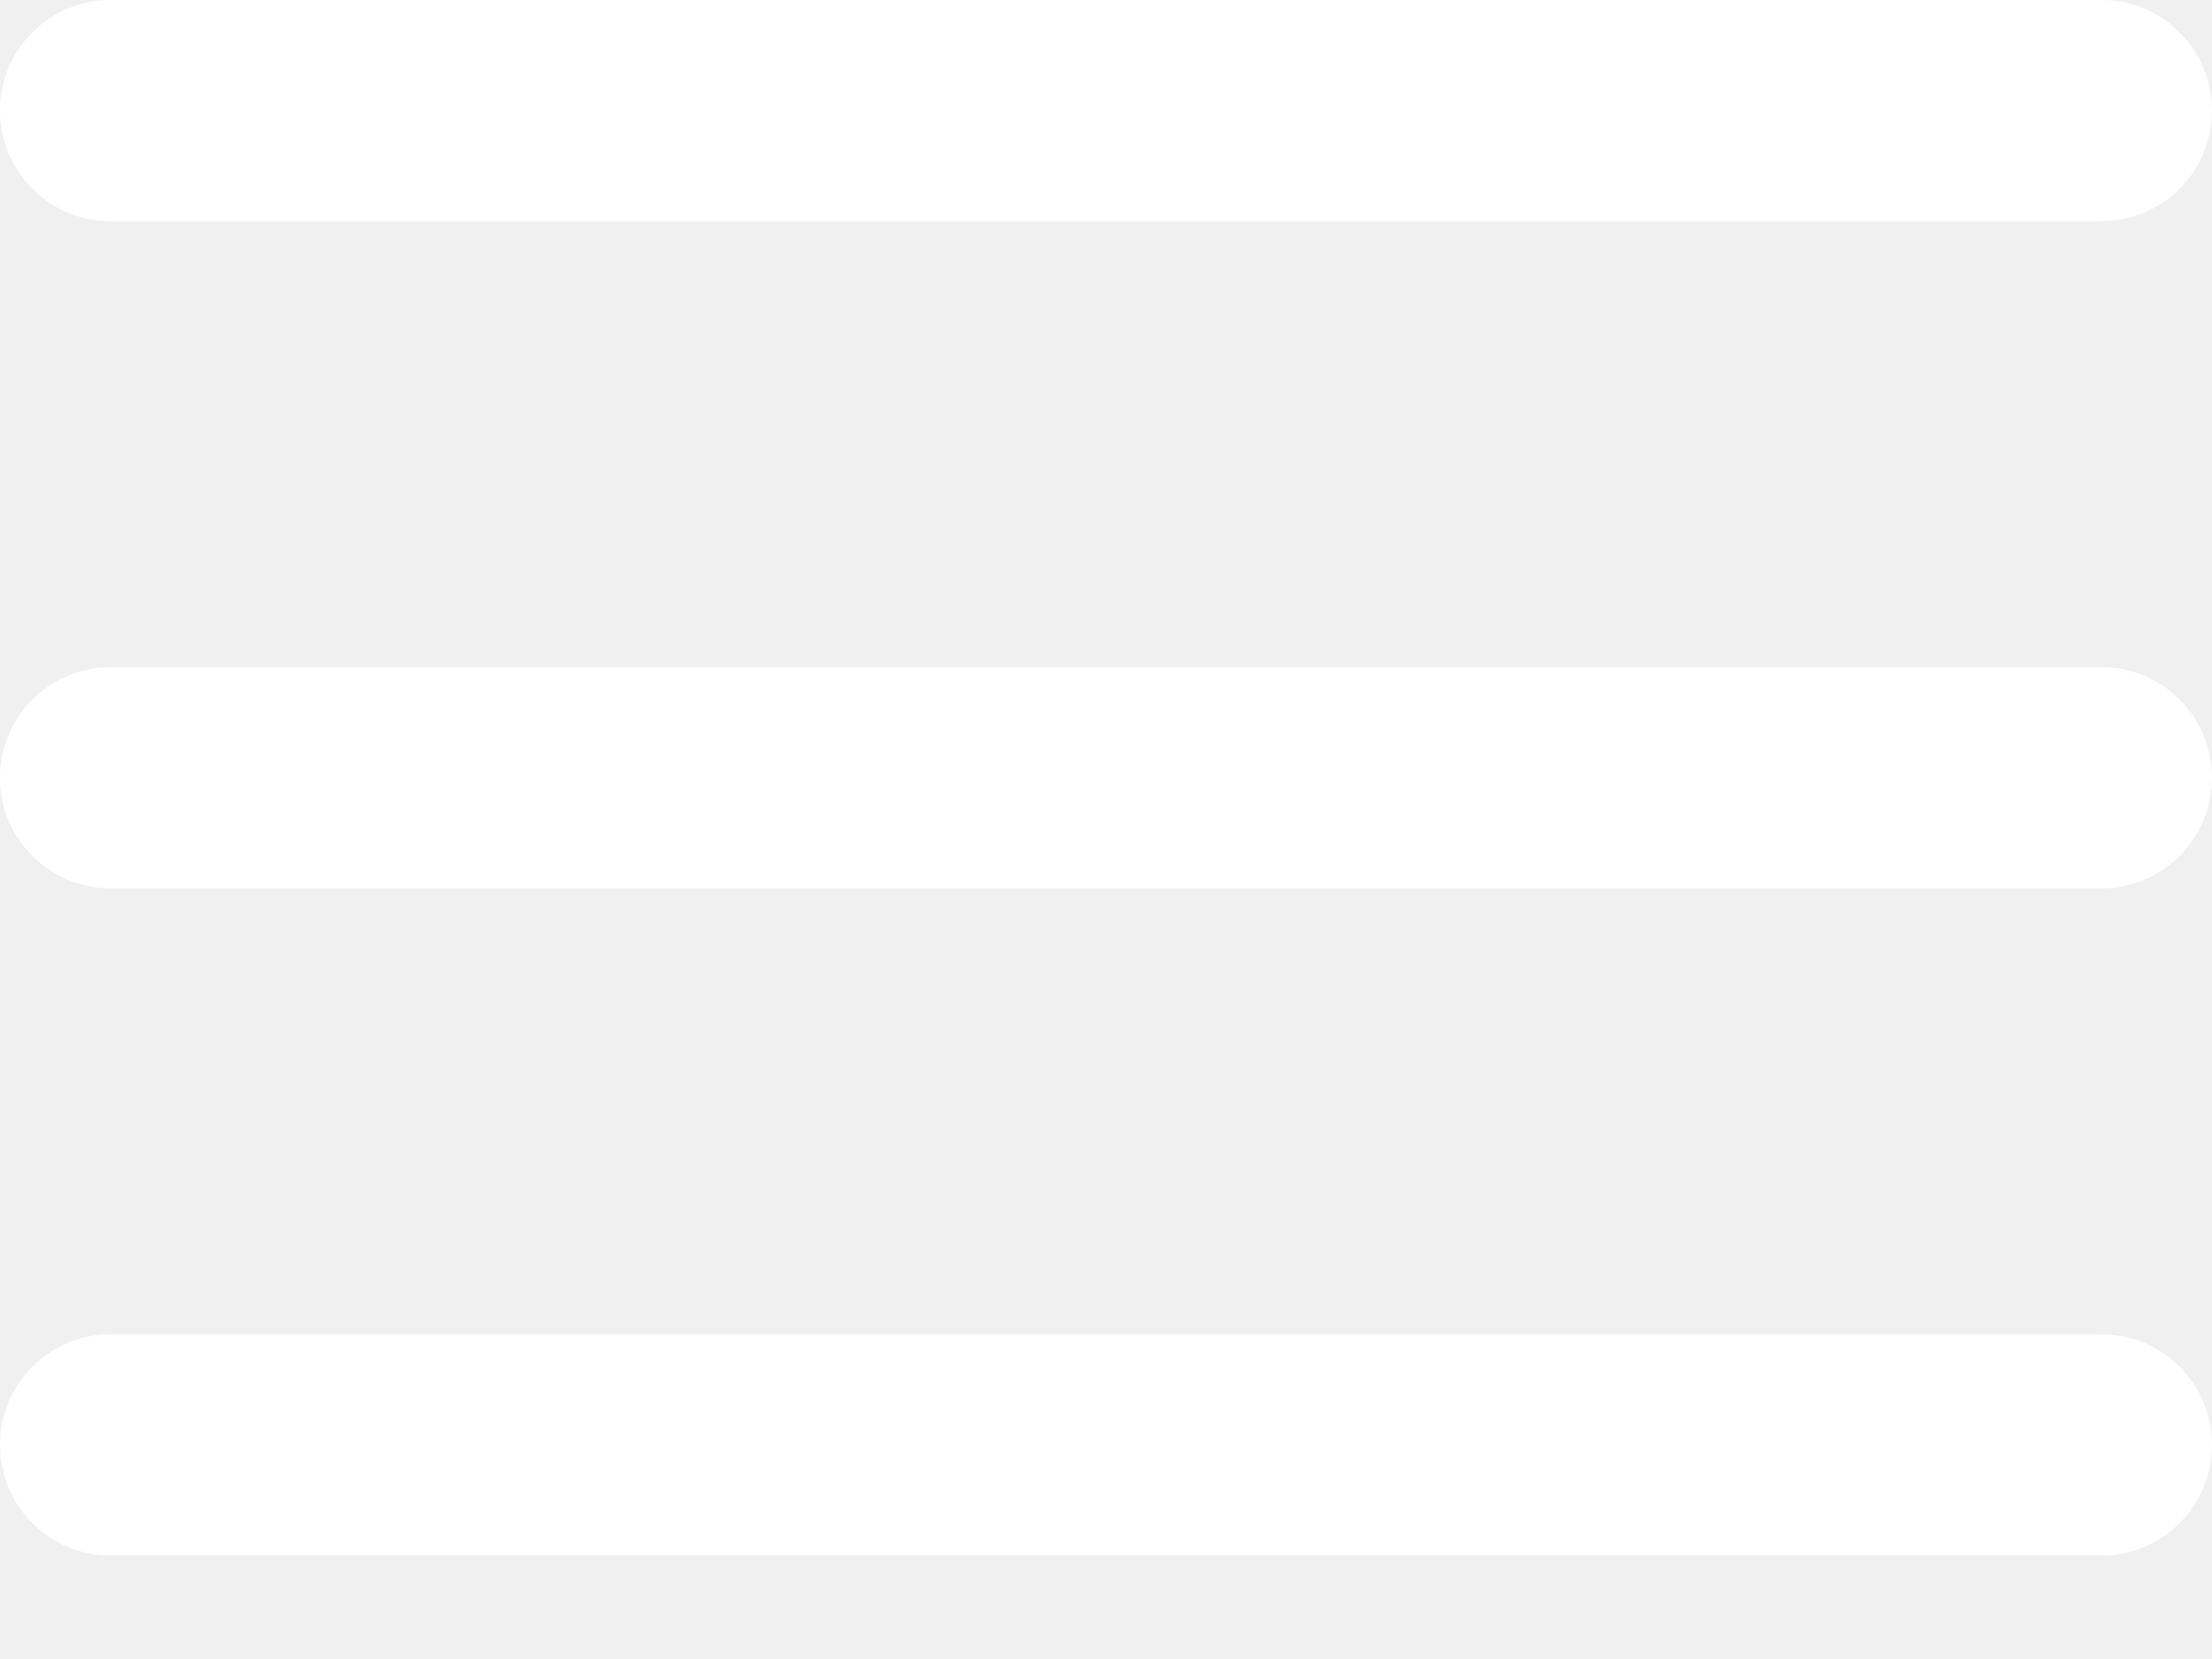
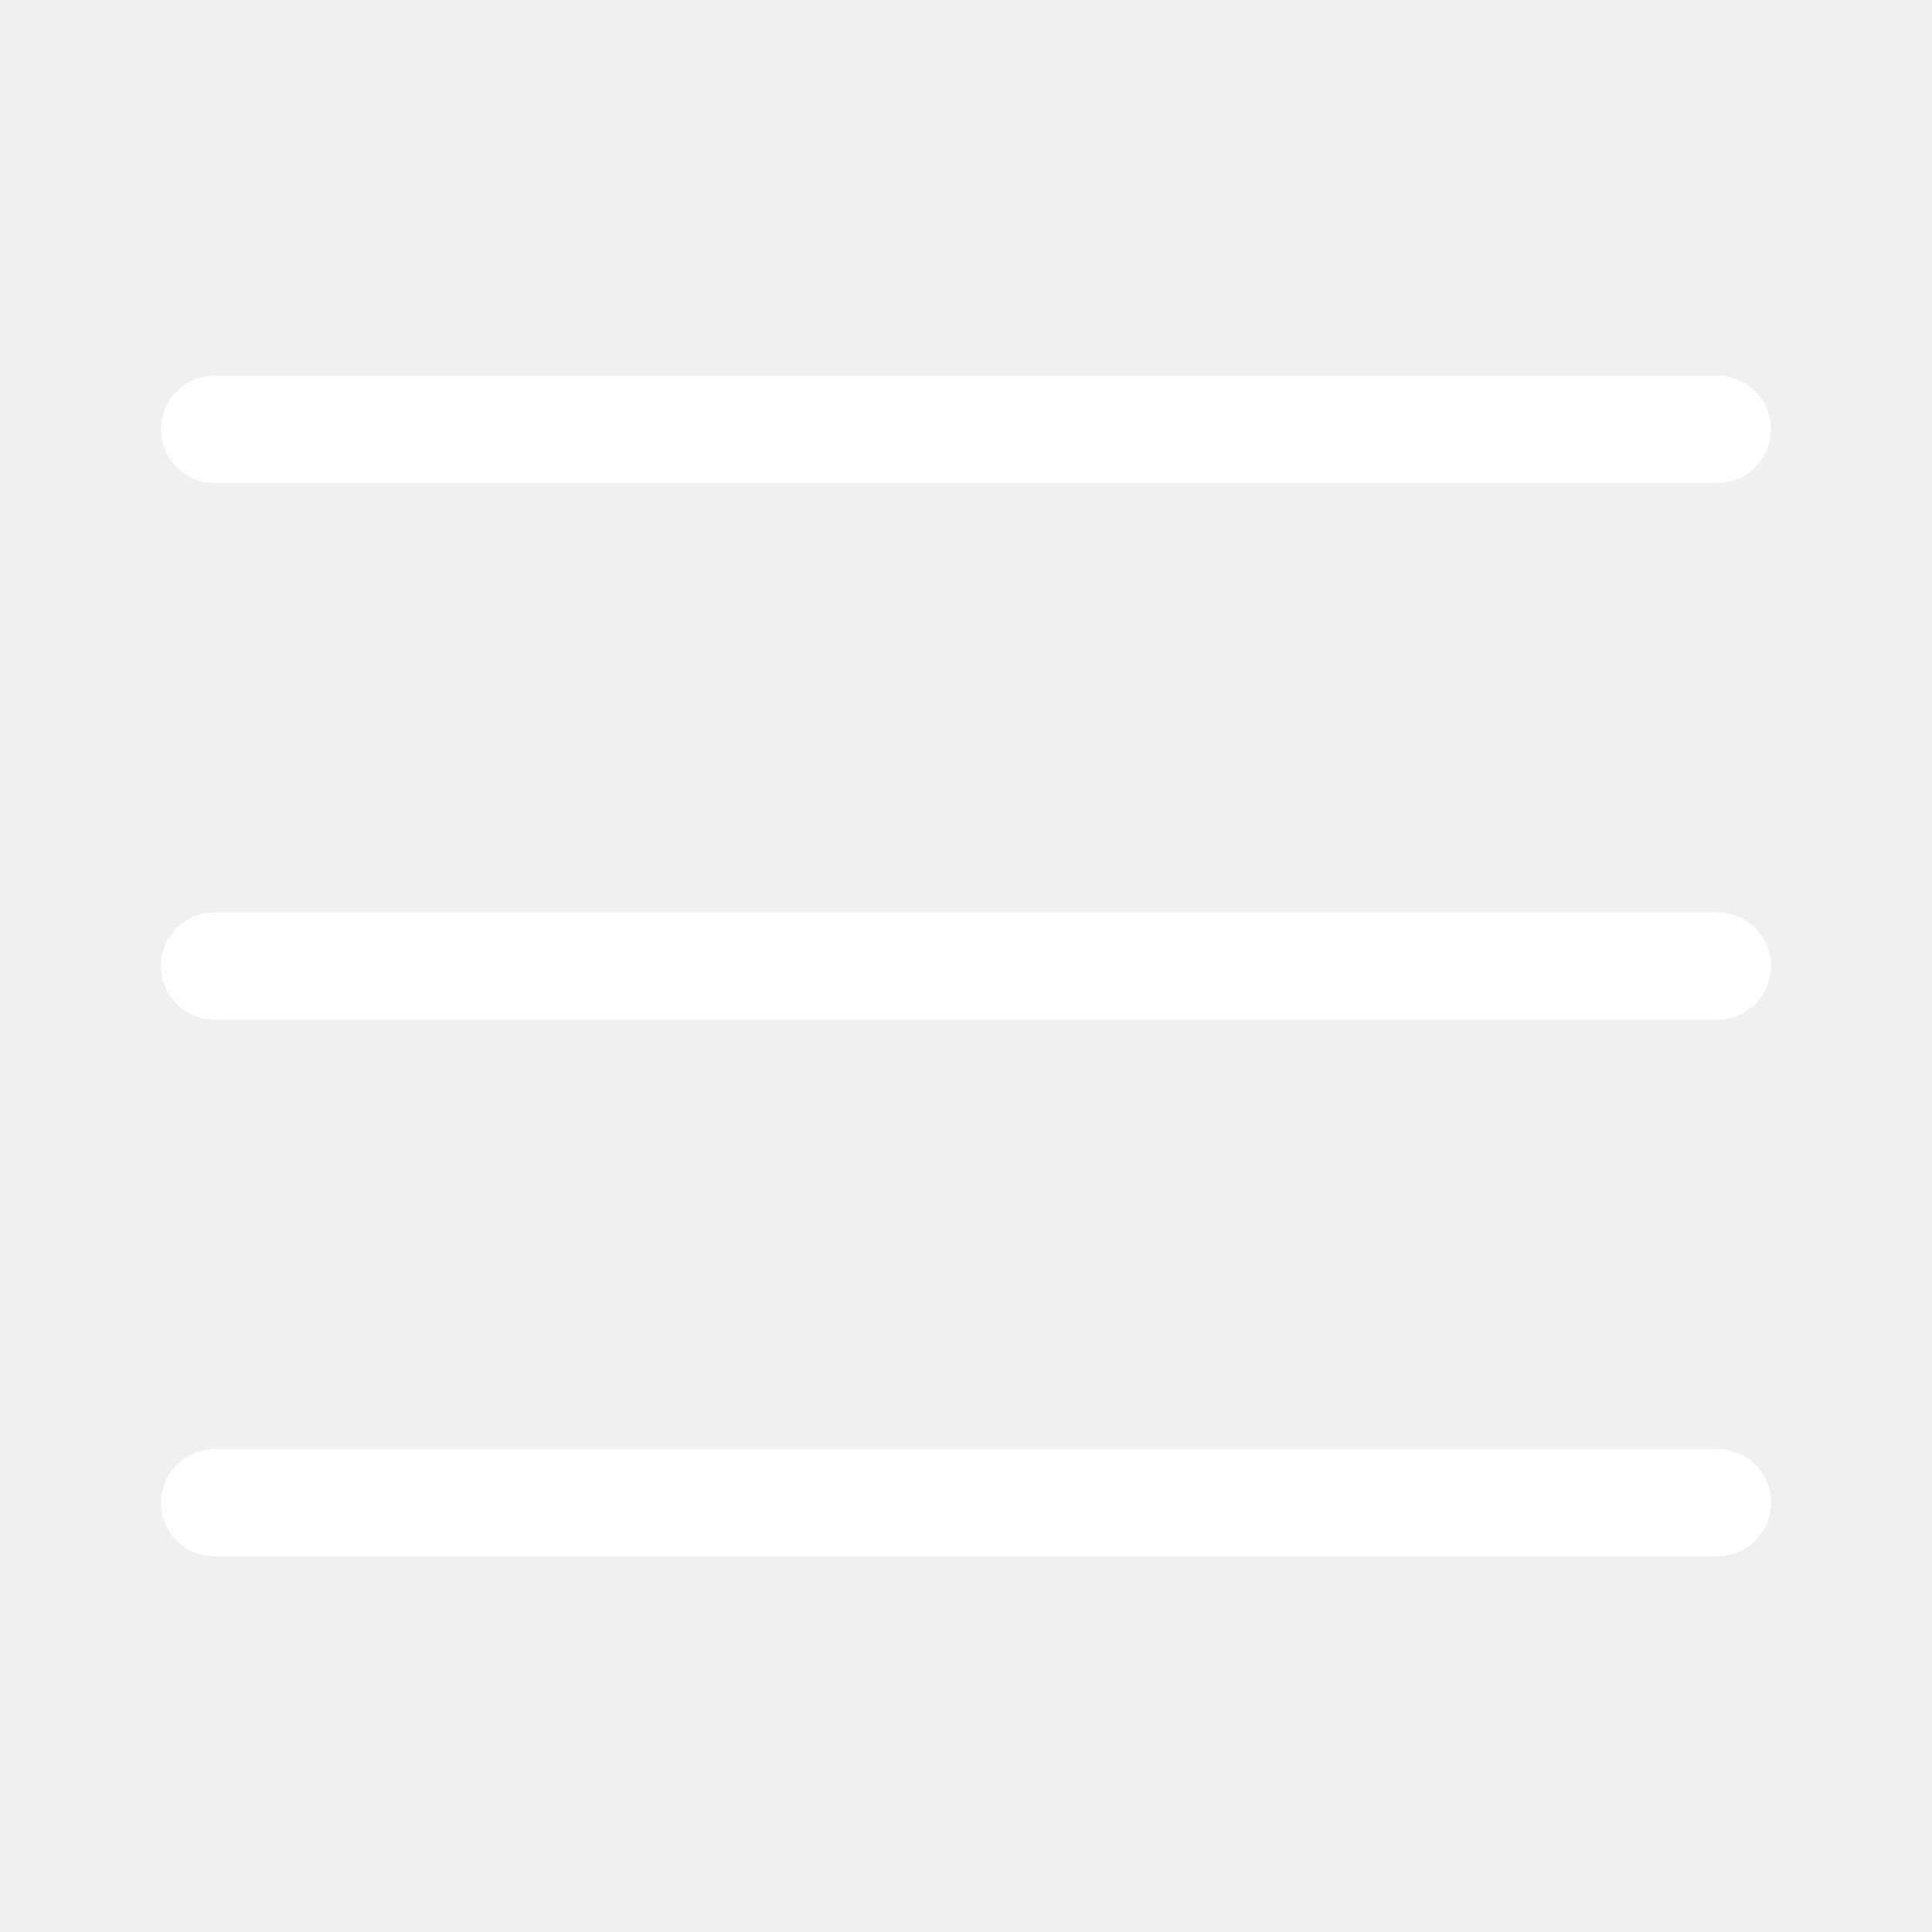
- <svg xmlns="http://www.w3.org/2000/svg" width="20" height="15" viewBox="0 0 20 15" fill="none">
-   <path d="M0 1C0 0.735 0.105 0.48 0.293 0.293C0.48 0.105 0.735 0 1 0H19C19.265 0 19.52 0.105 19.707 0.293C19.895 0.48 20 0.735 20 1C20 1.265 19.895 1.52 19.707 1.707C19.52 1.895 19.265 2 19 2H1C0.735 2 0.48 1.895 0.293 1.707C0.105 1.52 0 1.265 0 1V1Z" fill="white" />
-   <path d="M0 7.032C0 6.767 0.105 6.512 0.293 6.325C0.48 6.137 0.735 6.032 1 6.032H19C19.265 6.032 19.52 6.137 19.707 6.325C19.895 6.512 20 6.767 20 7.032C20 7.297 19.895 7.552 19.707 7.739C19.52 7.927 19.265 8.032 19 8.032H1C0.735 8.032 0.48 7.927 0.293 7.739C0.105 7.552 0 7.297 0 7.032V7.032Z" fill="white" />
-   <path d="M1 12.064C0.735 12.064 0.48 12.169 0.293 12.357C0.105 12.544 0 12.799 0 13.064C0 13.329 0.105 13.584 0.293 13.771C0.48 13.959 0.735 14.064 1 14.064H19C19.265 14.064 19.52 13.959 19.707 13.771C19.895 13.584 20 13.329 20 13.064C20 12.799 19.895 12.544 19.707 12.357C19.52 12.169 19.265 12.064 19 12.064H1Z" fill="white" />
+ <svg xmlns="http://www.w3.org/2000/svg" width="36" height="36" viewBox="0 0 36 36" fill="none">
+   <path d="M32 29H4C3.735 29 3.48 28.895 3.293 28.707C3.105 28.52 3 28.265 3 28C3 27.735 3.105 27.48 3.293 27.293C3.48 27.105 3.735 27 4 27H32C32.265 27 32.52 27.105 32.707 27.293C32.895 27.48 33 27.735 33 28C33 28.265 32.895 28.52 32.707 28.707C32.52 28.895 32.265 29 32 29Z" fill="white" />
+   <path d="M32 19H4C3.735 19 3.48 18.895 3.293 18.707C3.105 18.52 3 18.265 3 18C3 17.735 3.105 17.48 3.293 17.293C3.48 17.105 3.735 17 4 17H32C32.265 17 32.52 17.105 32.707 17.293C32.895 17.48 33 17.735 33 18C33 18.265 32.895 18.52 32.707 18.707C32.52 18.895 32.265 19 32 19Z" fill="white" />
+   <path d="M32 9H4C3.735 9 3.48 8.895 3.293 8.707C3.105 8.52 3 8.265 3 8C3 7.735 3.105 7.48 3.293 7.293C3.48 7.105 3.735 7 4 7H32C32.265 7 32.52 7.105 32.707 7.293C32.895 7.48 33 7.735 33 8C33 8.265 32.895 8.52 32.707 8.707C32.52 8.895 32.265 9 32 9Z" fill="white" />
</svg>
